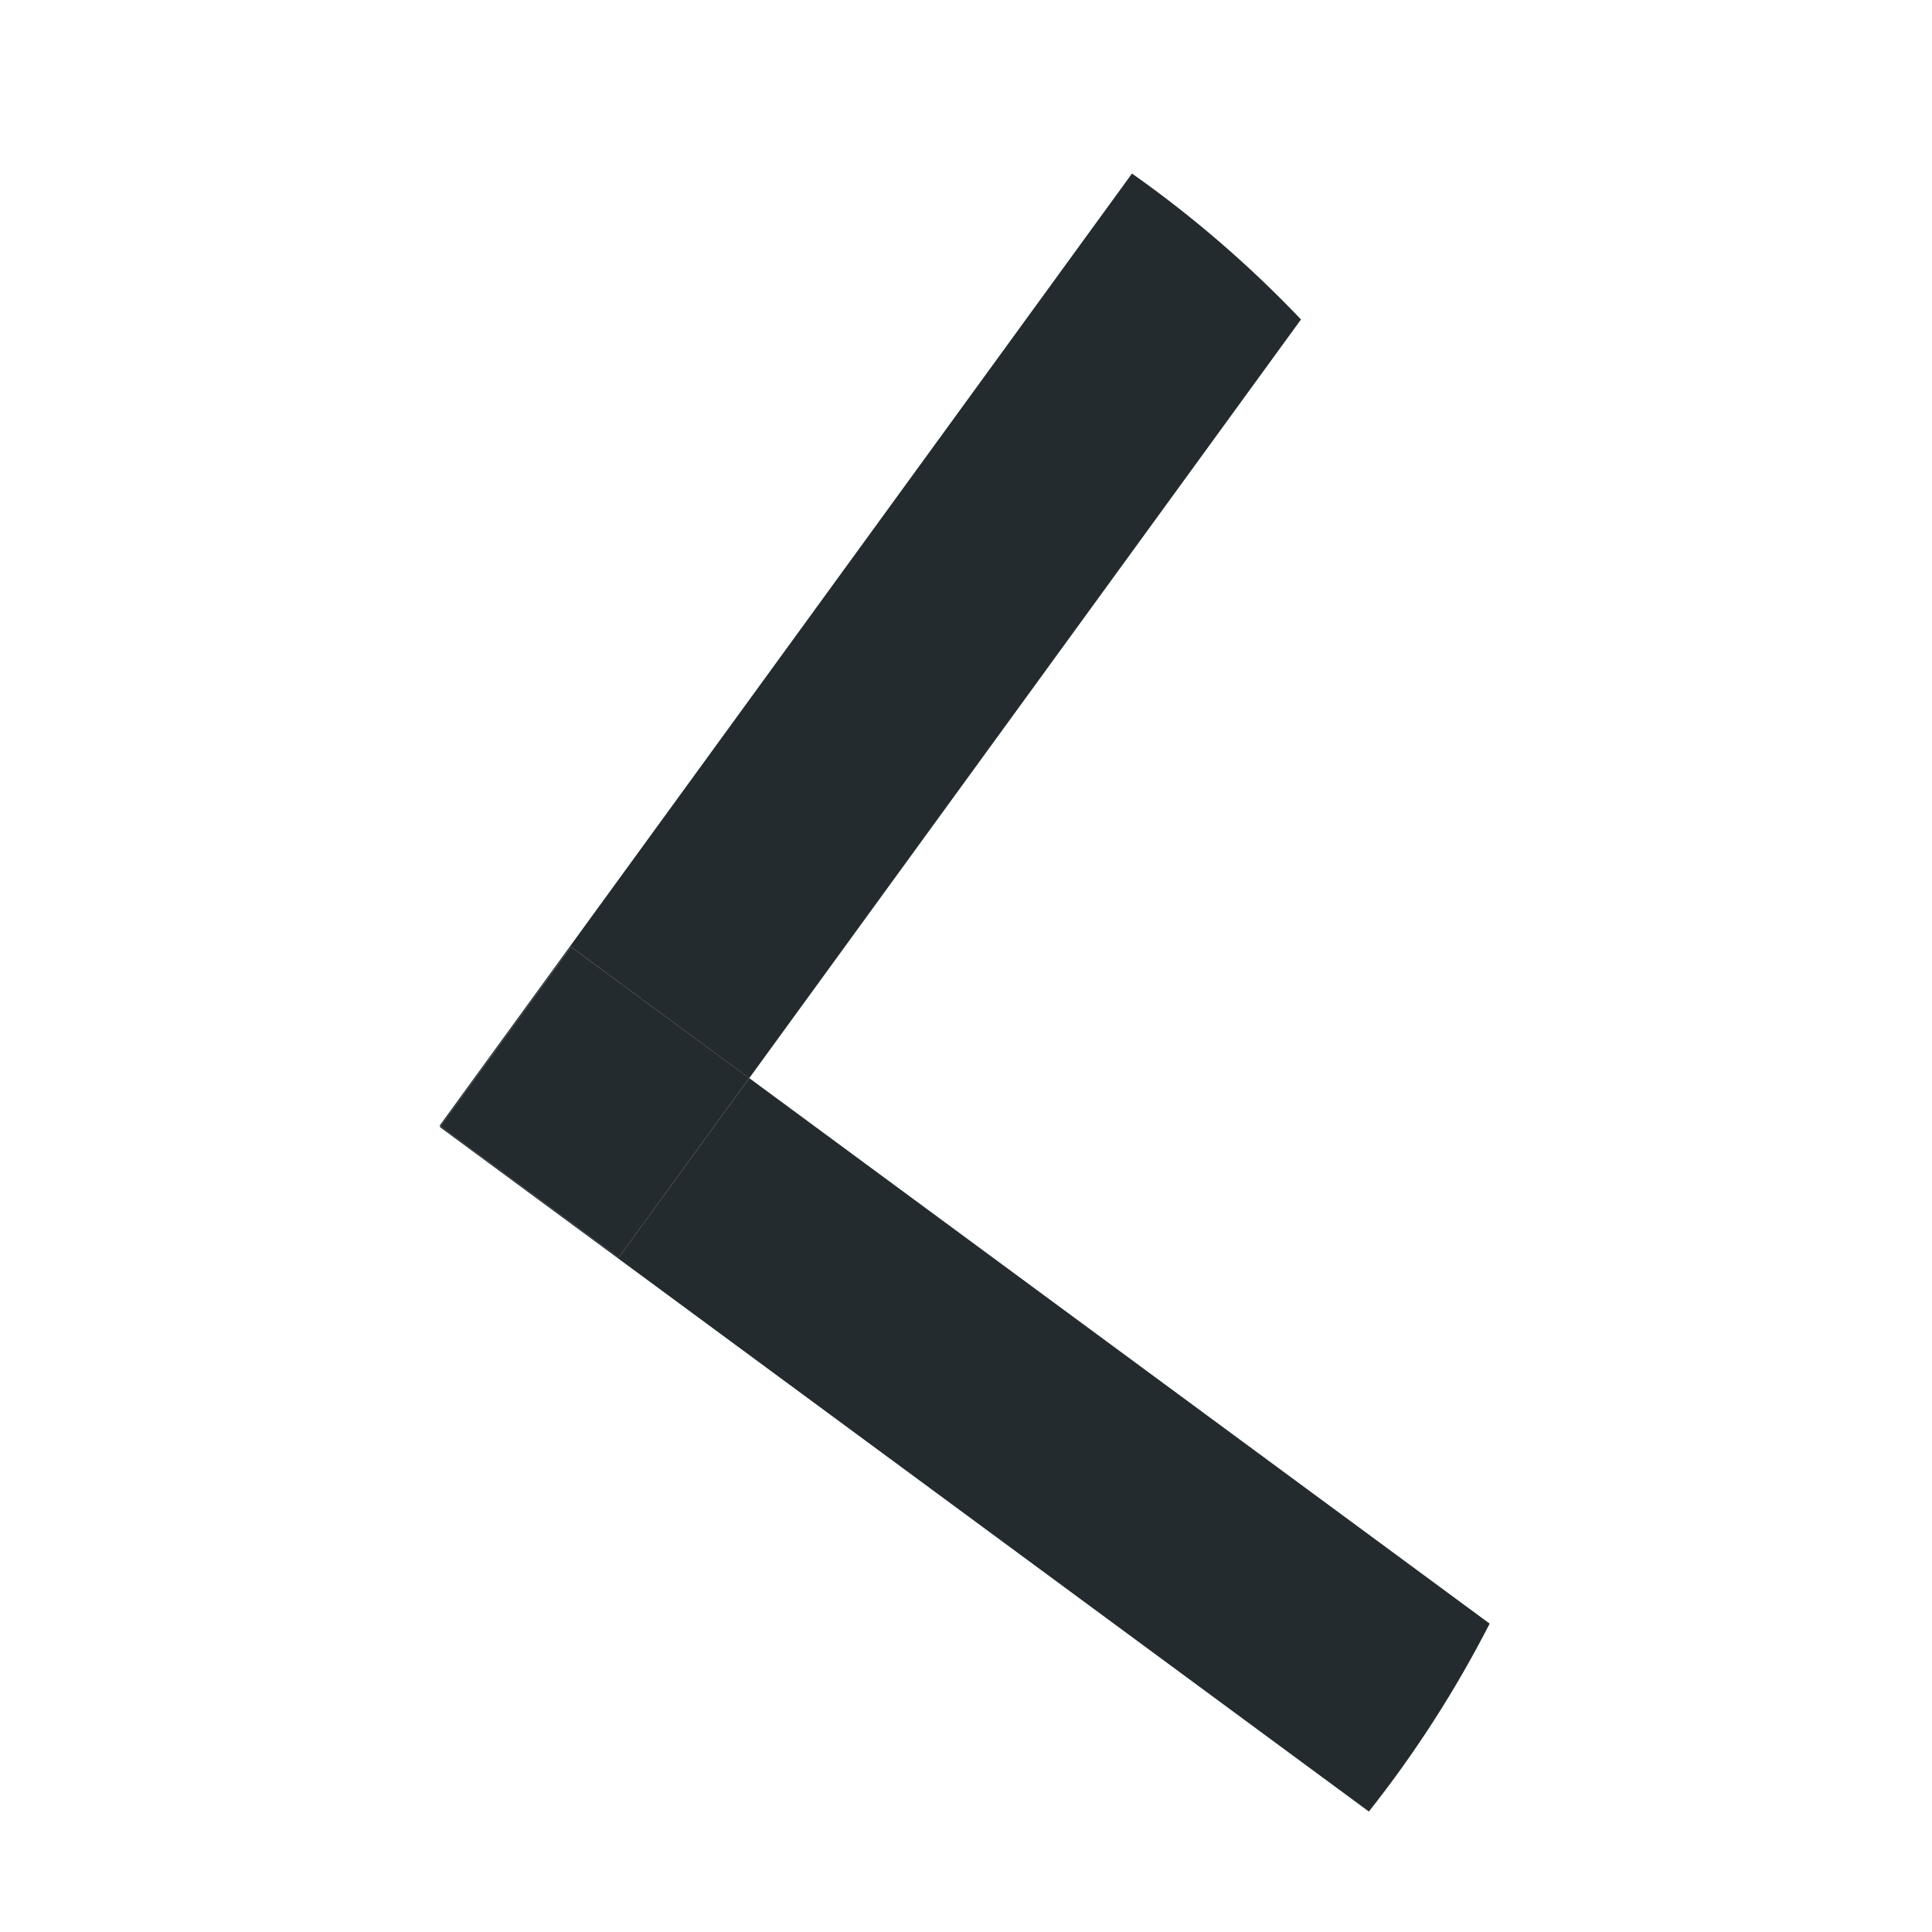
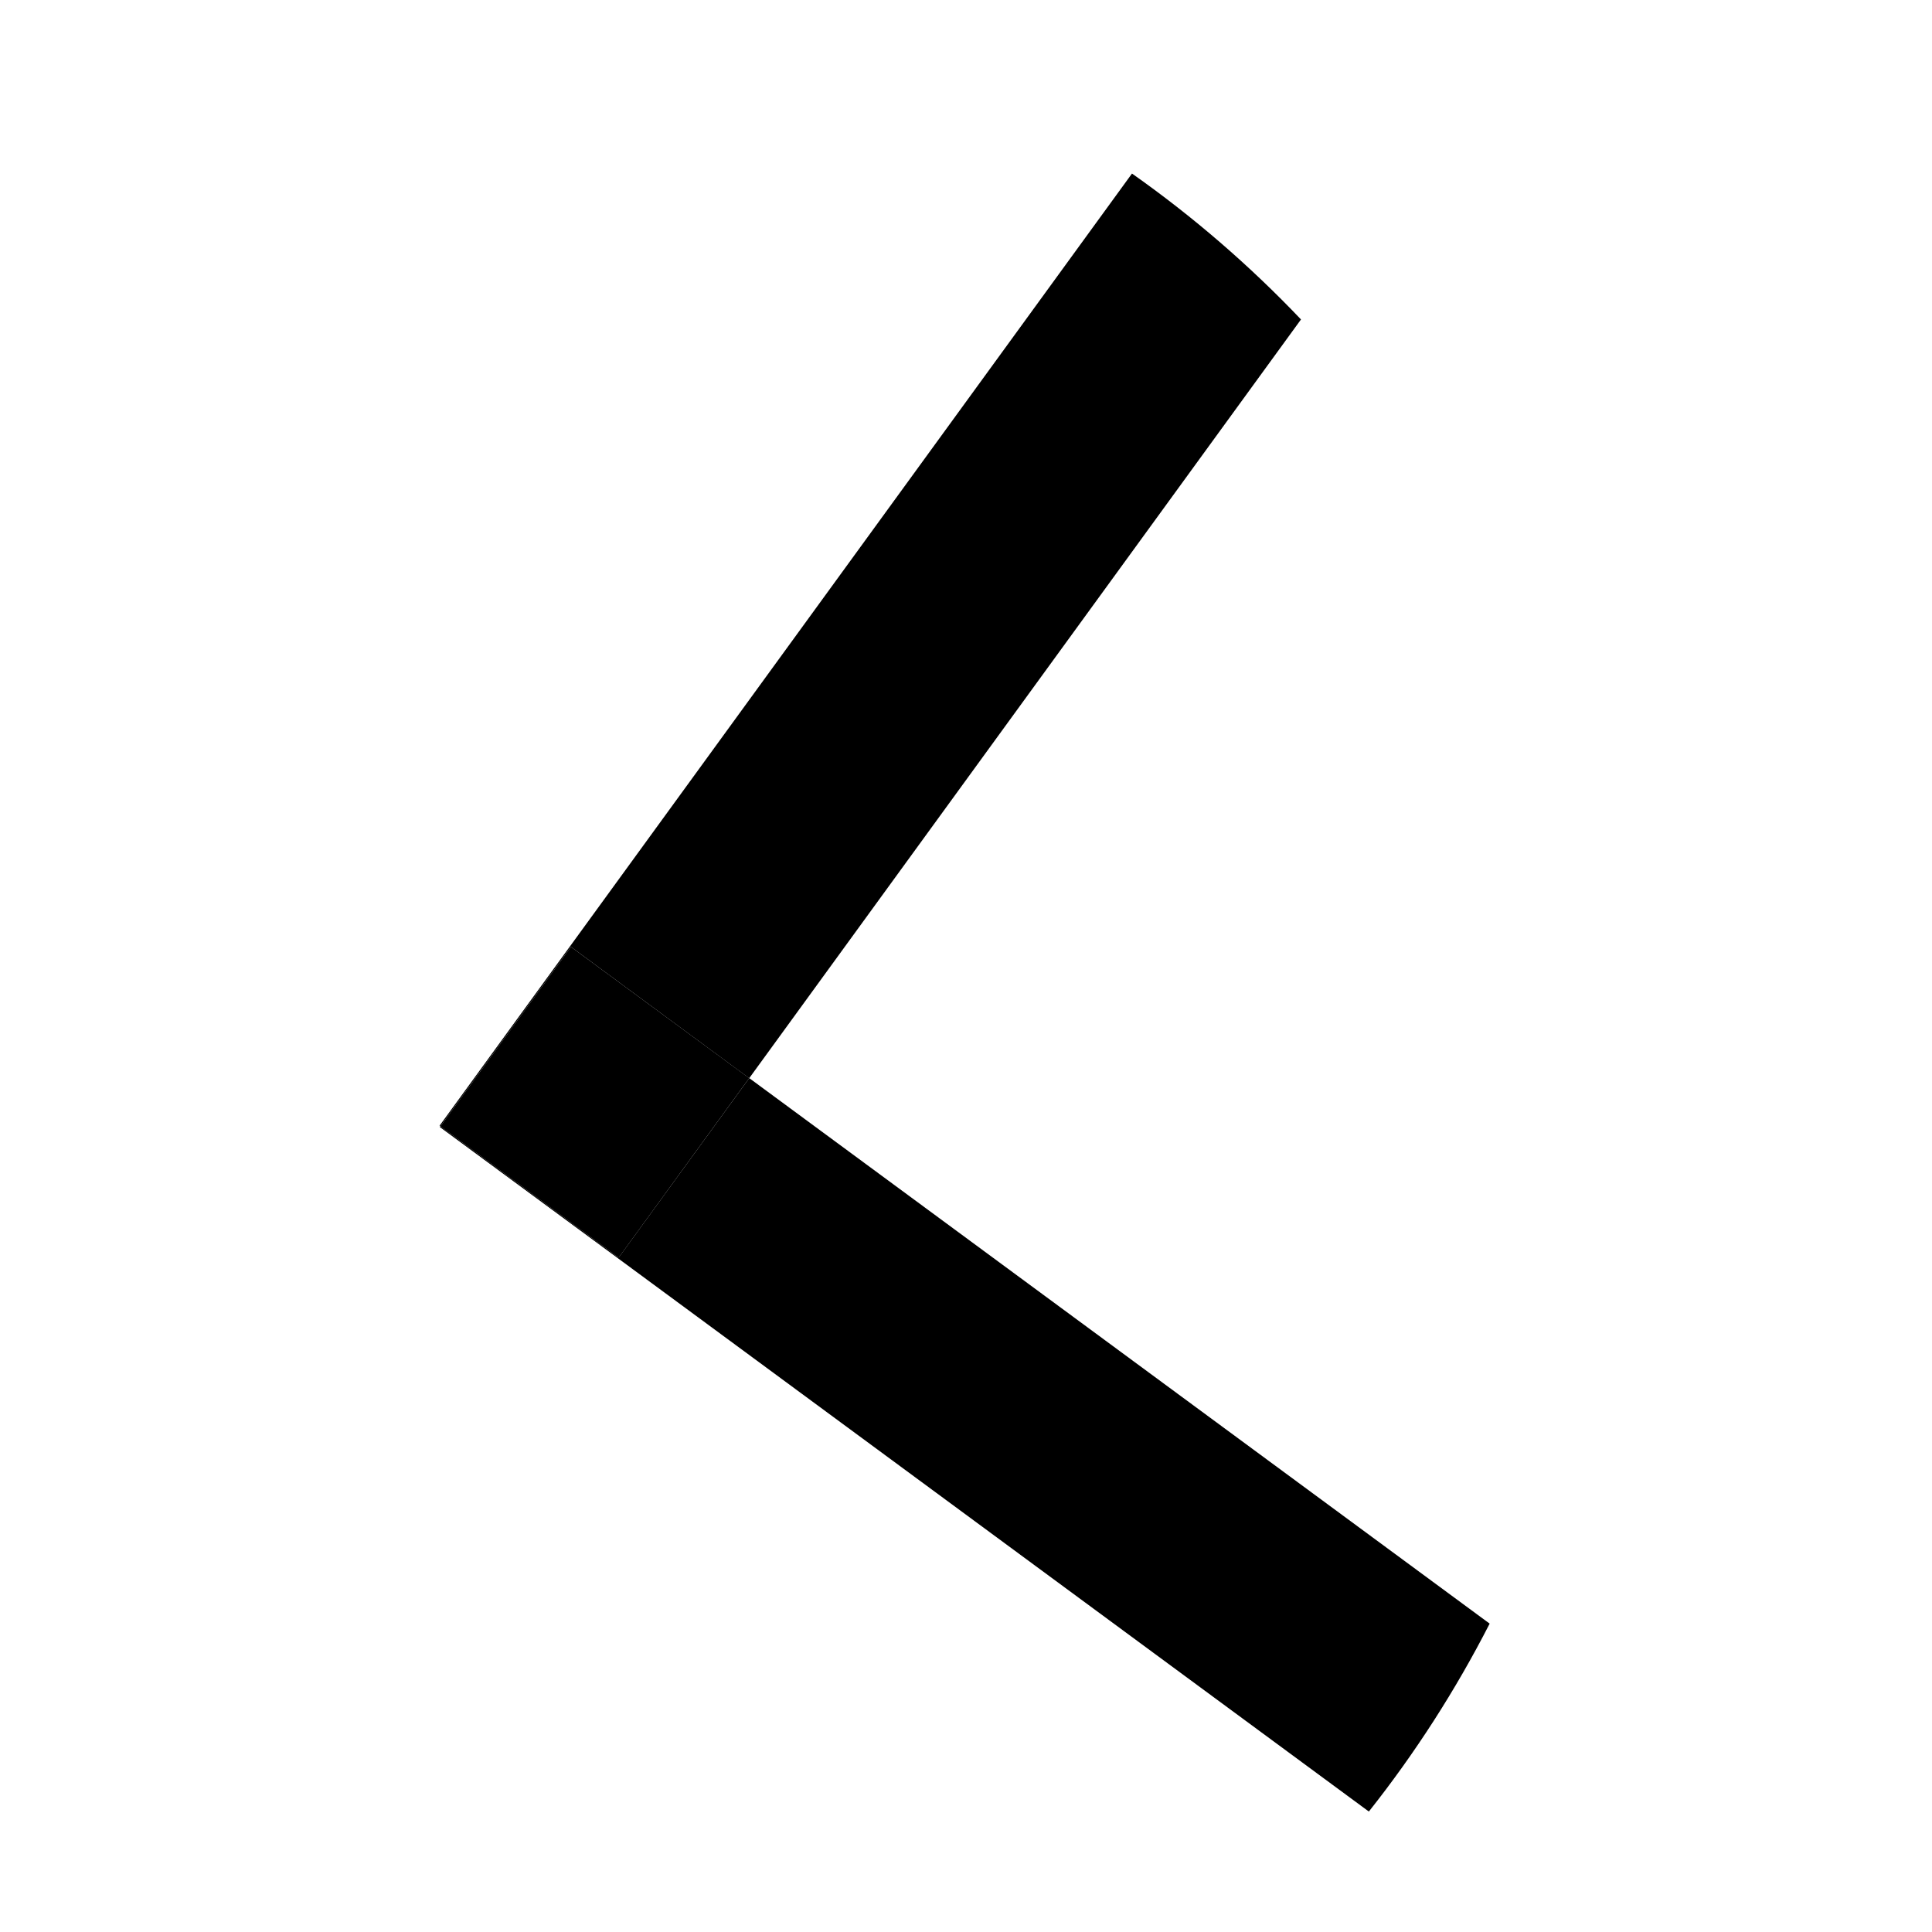
<svg xmlns="http://www.w3.org/2000/svg" id="Calque_1" viewBox="0 0 230 230">
  <defs>
    <style>.cls-1{fill:#242b2e;}</style>
  </defs>
-   <path class="cls-1" d="M89.19,128.35l-15.54,21.36-21.22-15.64-.07,.1,110.6,81.49c5.49-6.93,10.31-14.42,14.38-22.37l-88.14-64.94Z" />
-   <path class="cls-1" d="M52.43,134.08l15.54-21.36,21.22,15.64L154.88,38.03c-6.12-6.43-12.85-12.25-20.12-17.37L52.33,134.01l.1,.07Z" />
-   <polygon class="cls-1" points="52.43 134.08 73.65 149.72 89.19 128.35 67.97 112.72 52.43 134.08" />
+   <path className="cls-1" d="M89.19,128.35l-15.54,21.36-21.22-15.64-.07,.1,110.6,81.49c5.49-6.93,10.31-14.42,14.38-22.37l-88.14-64.94Z" />
+   <path className="cls-1" d="M52.43,134.08l15.54-21.36,21.22,15.64L154.88,38.03c-6.12-6.43-12.85-12.25-20.12-17.37L52.33,134.01l.1,.07Z" />
+   <polygon className="cls-1" points="52.43 134.08 73.65 149.72 89.19 128.35 67.97 112.72 52.43 134.08" />
</svg>
